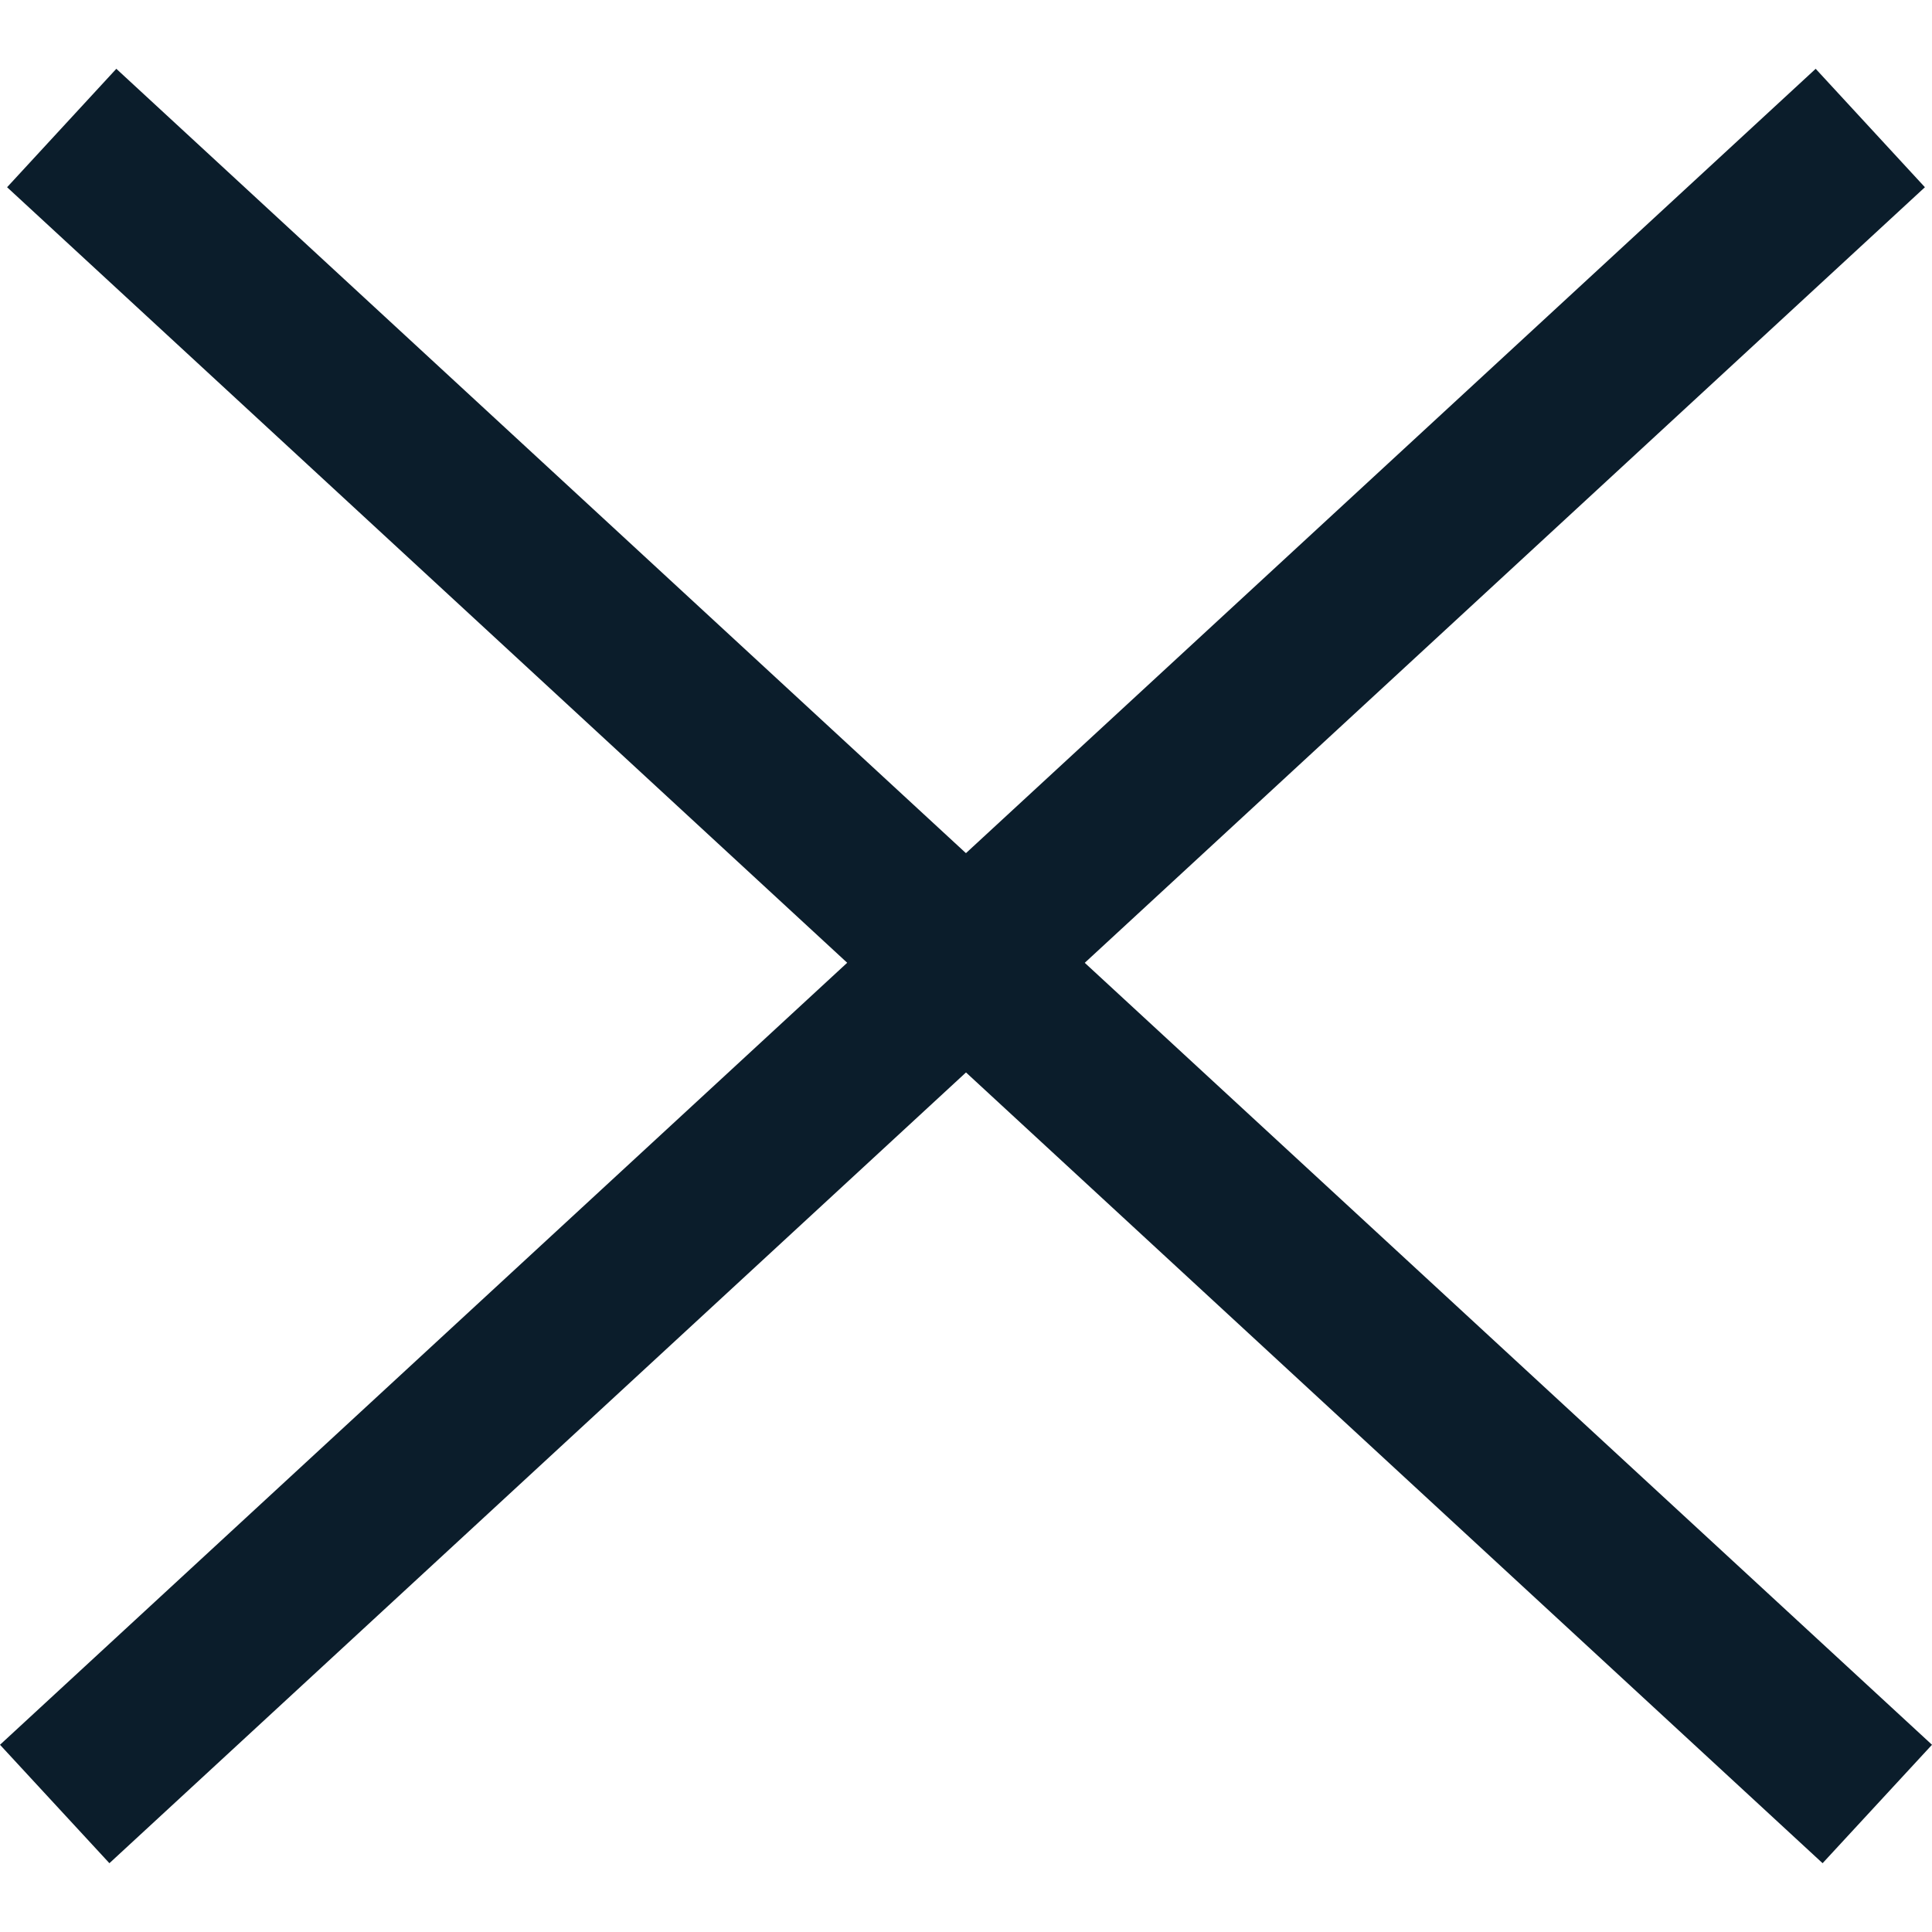
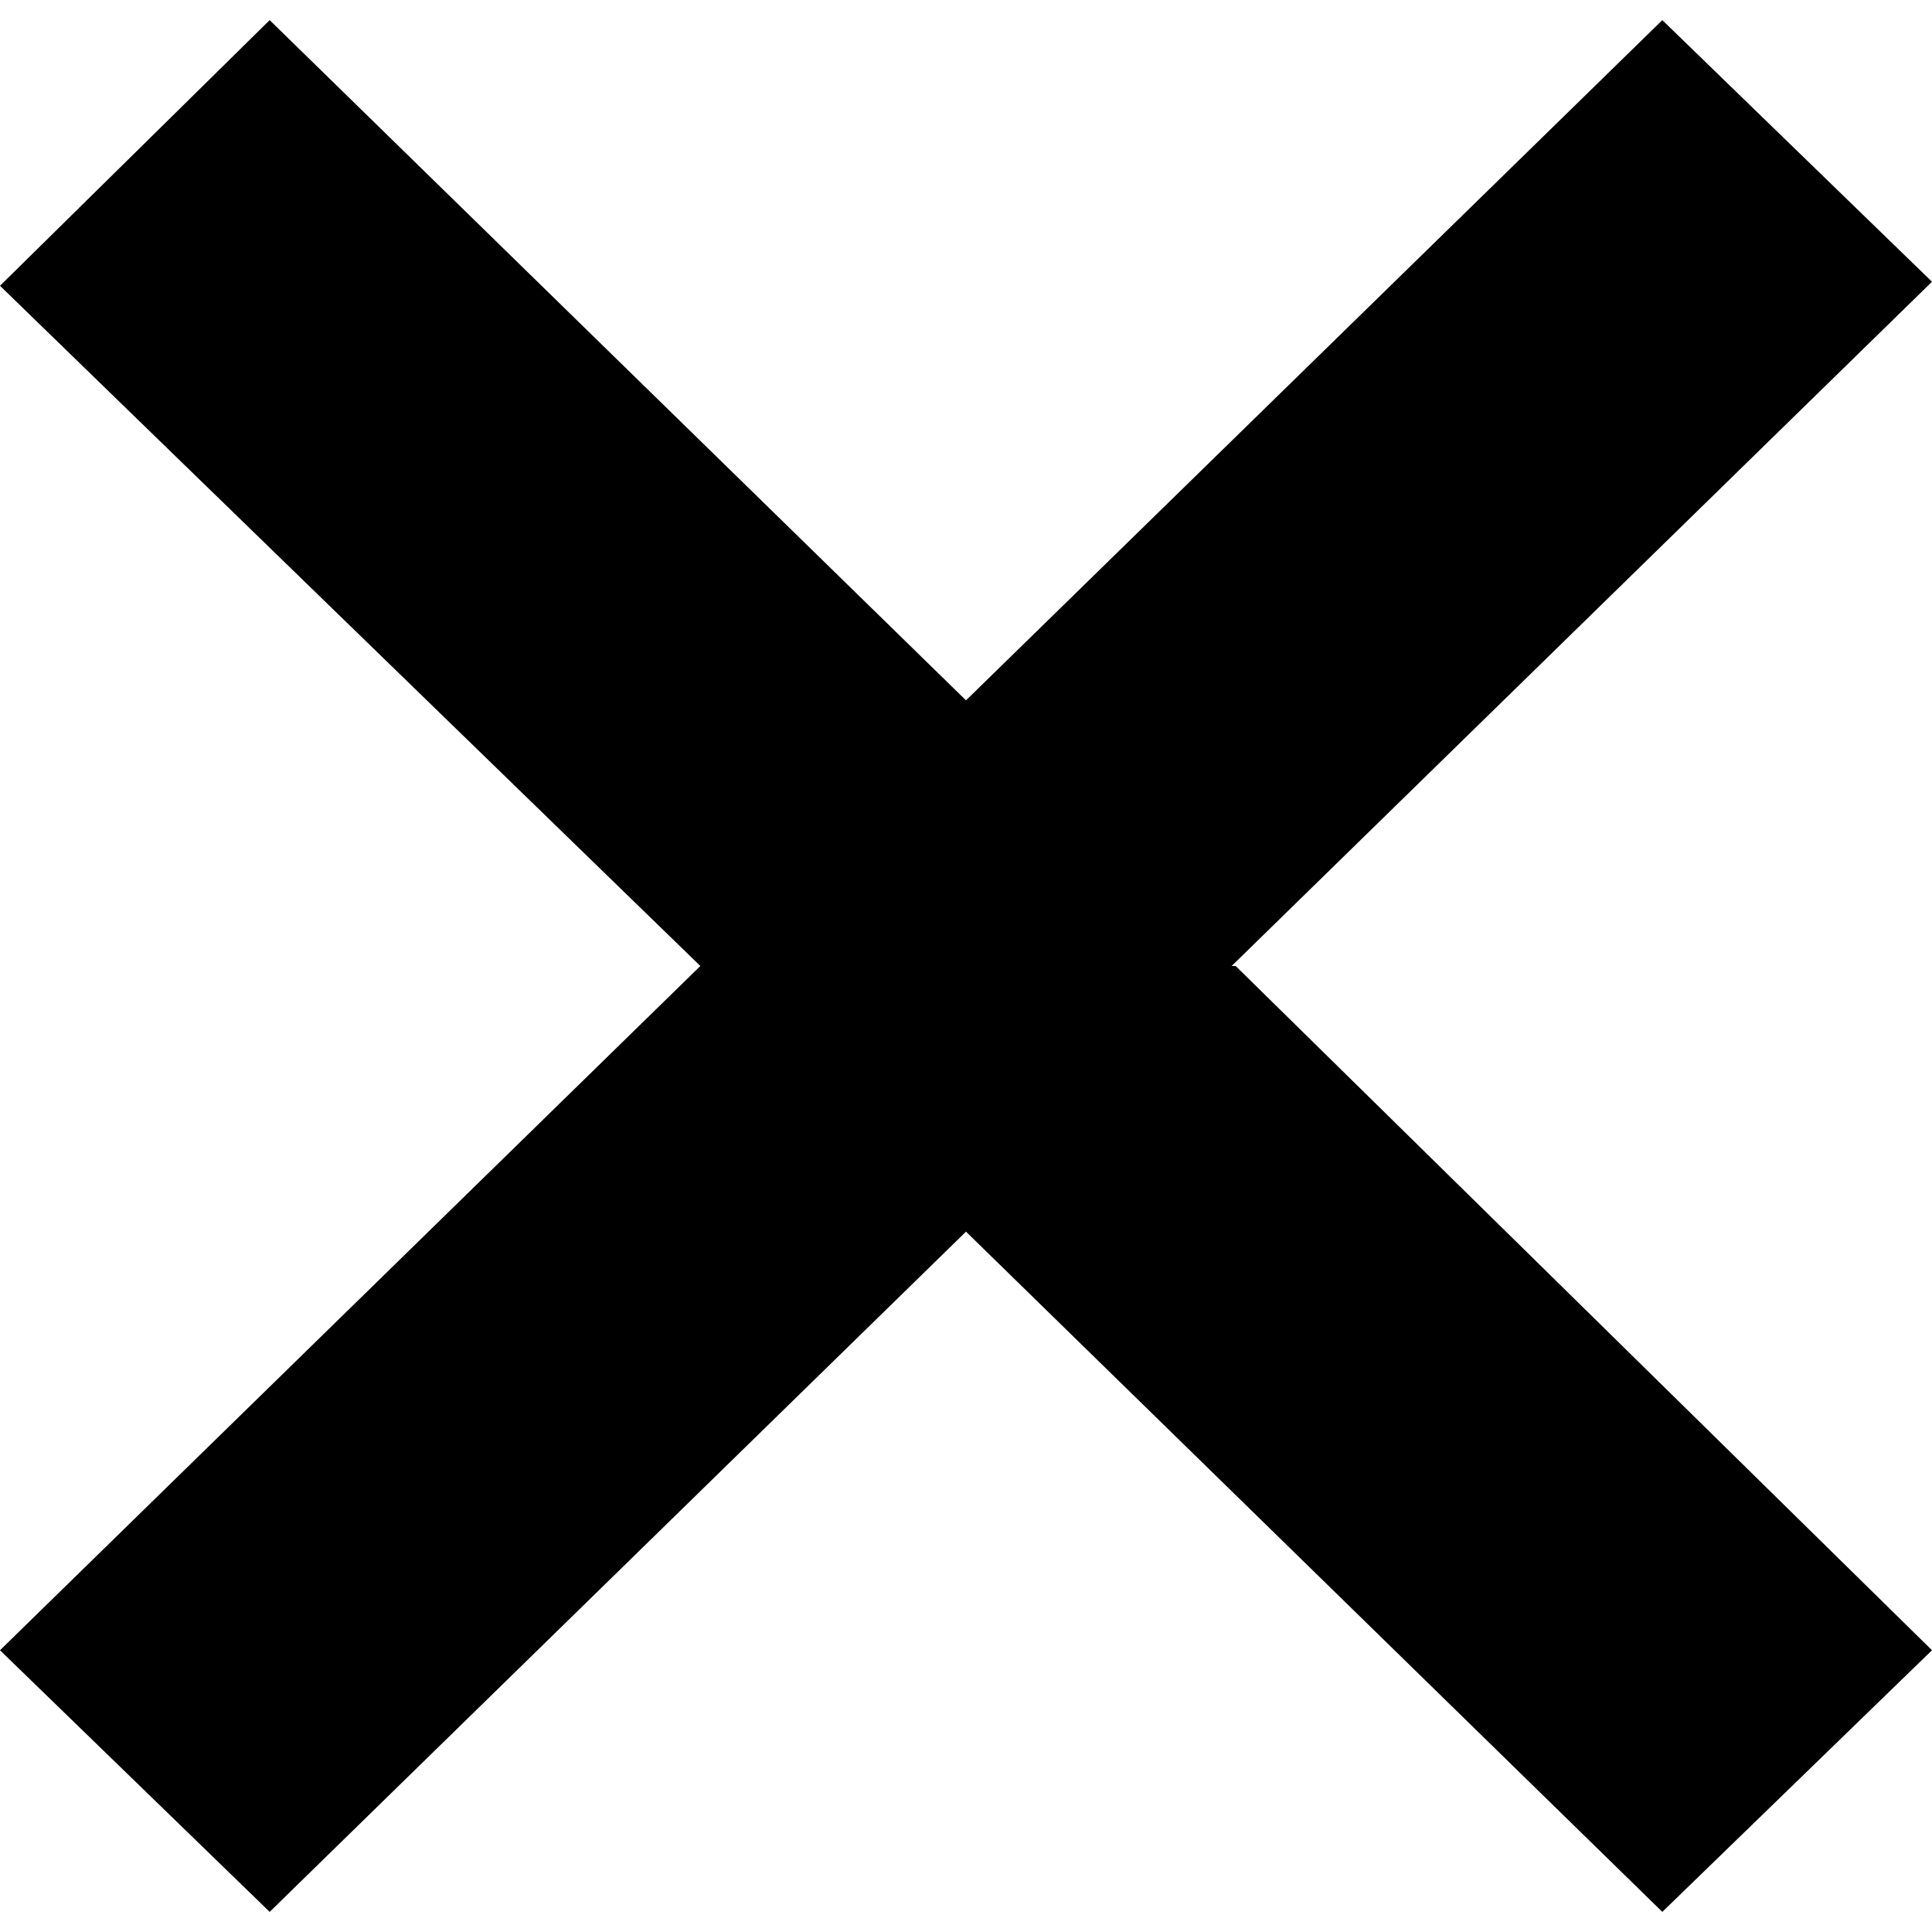
- <svg xmlns="http://www.w3.org/2000/svg" viewBox="0 0 100 100" version="1.1" xml:space="preserve" style="fill-rule:evenodd;clip-rule:evenodd;stroke-linejoin:round;stroke-miterlimit:1.414;">
-   <g id="close">
-     <path d="M100,90.309l-5.663,6.13l-93.97,-86.748l5.654,-6.13c31.324,28.922 62.647,57.835 93.979,86.748Z" style="fill:#0b1d2b;fill-rule:nonzero;" />
-     <path d="M99.633,9.691l-93.97,86.748l-5.663,-6.13l93.979,-86.748c1.885,2.043 3.769,4.086 5.654,6.13Z" style="fill:#0b1d2b;fill-rule:nonzero;" />
-   </g>
+ <svg xmlns="http://www.w3.org/2000/svg" version="1.1" viewBox="0 0 48 48" style="enable-background:new 0 0 48 48;" xml:space="preserve">
+   <path d="M17.4,24L17.4,24L0,41l6.7,6.5L24,30.6l17.3,16.9l6.7-6.5L30.7,24L30.6,24l0,0L48,7l-6.7-6.5L24,17.4L6.7,0.5   L0,7.1L17.4,24L17.4,24z" />
</svg>
